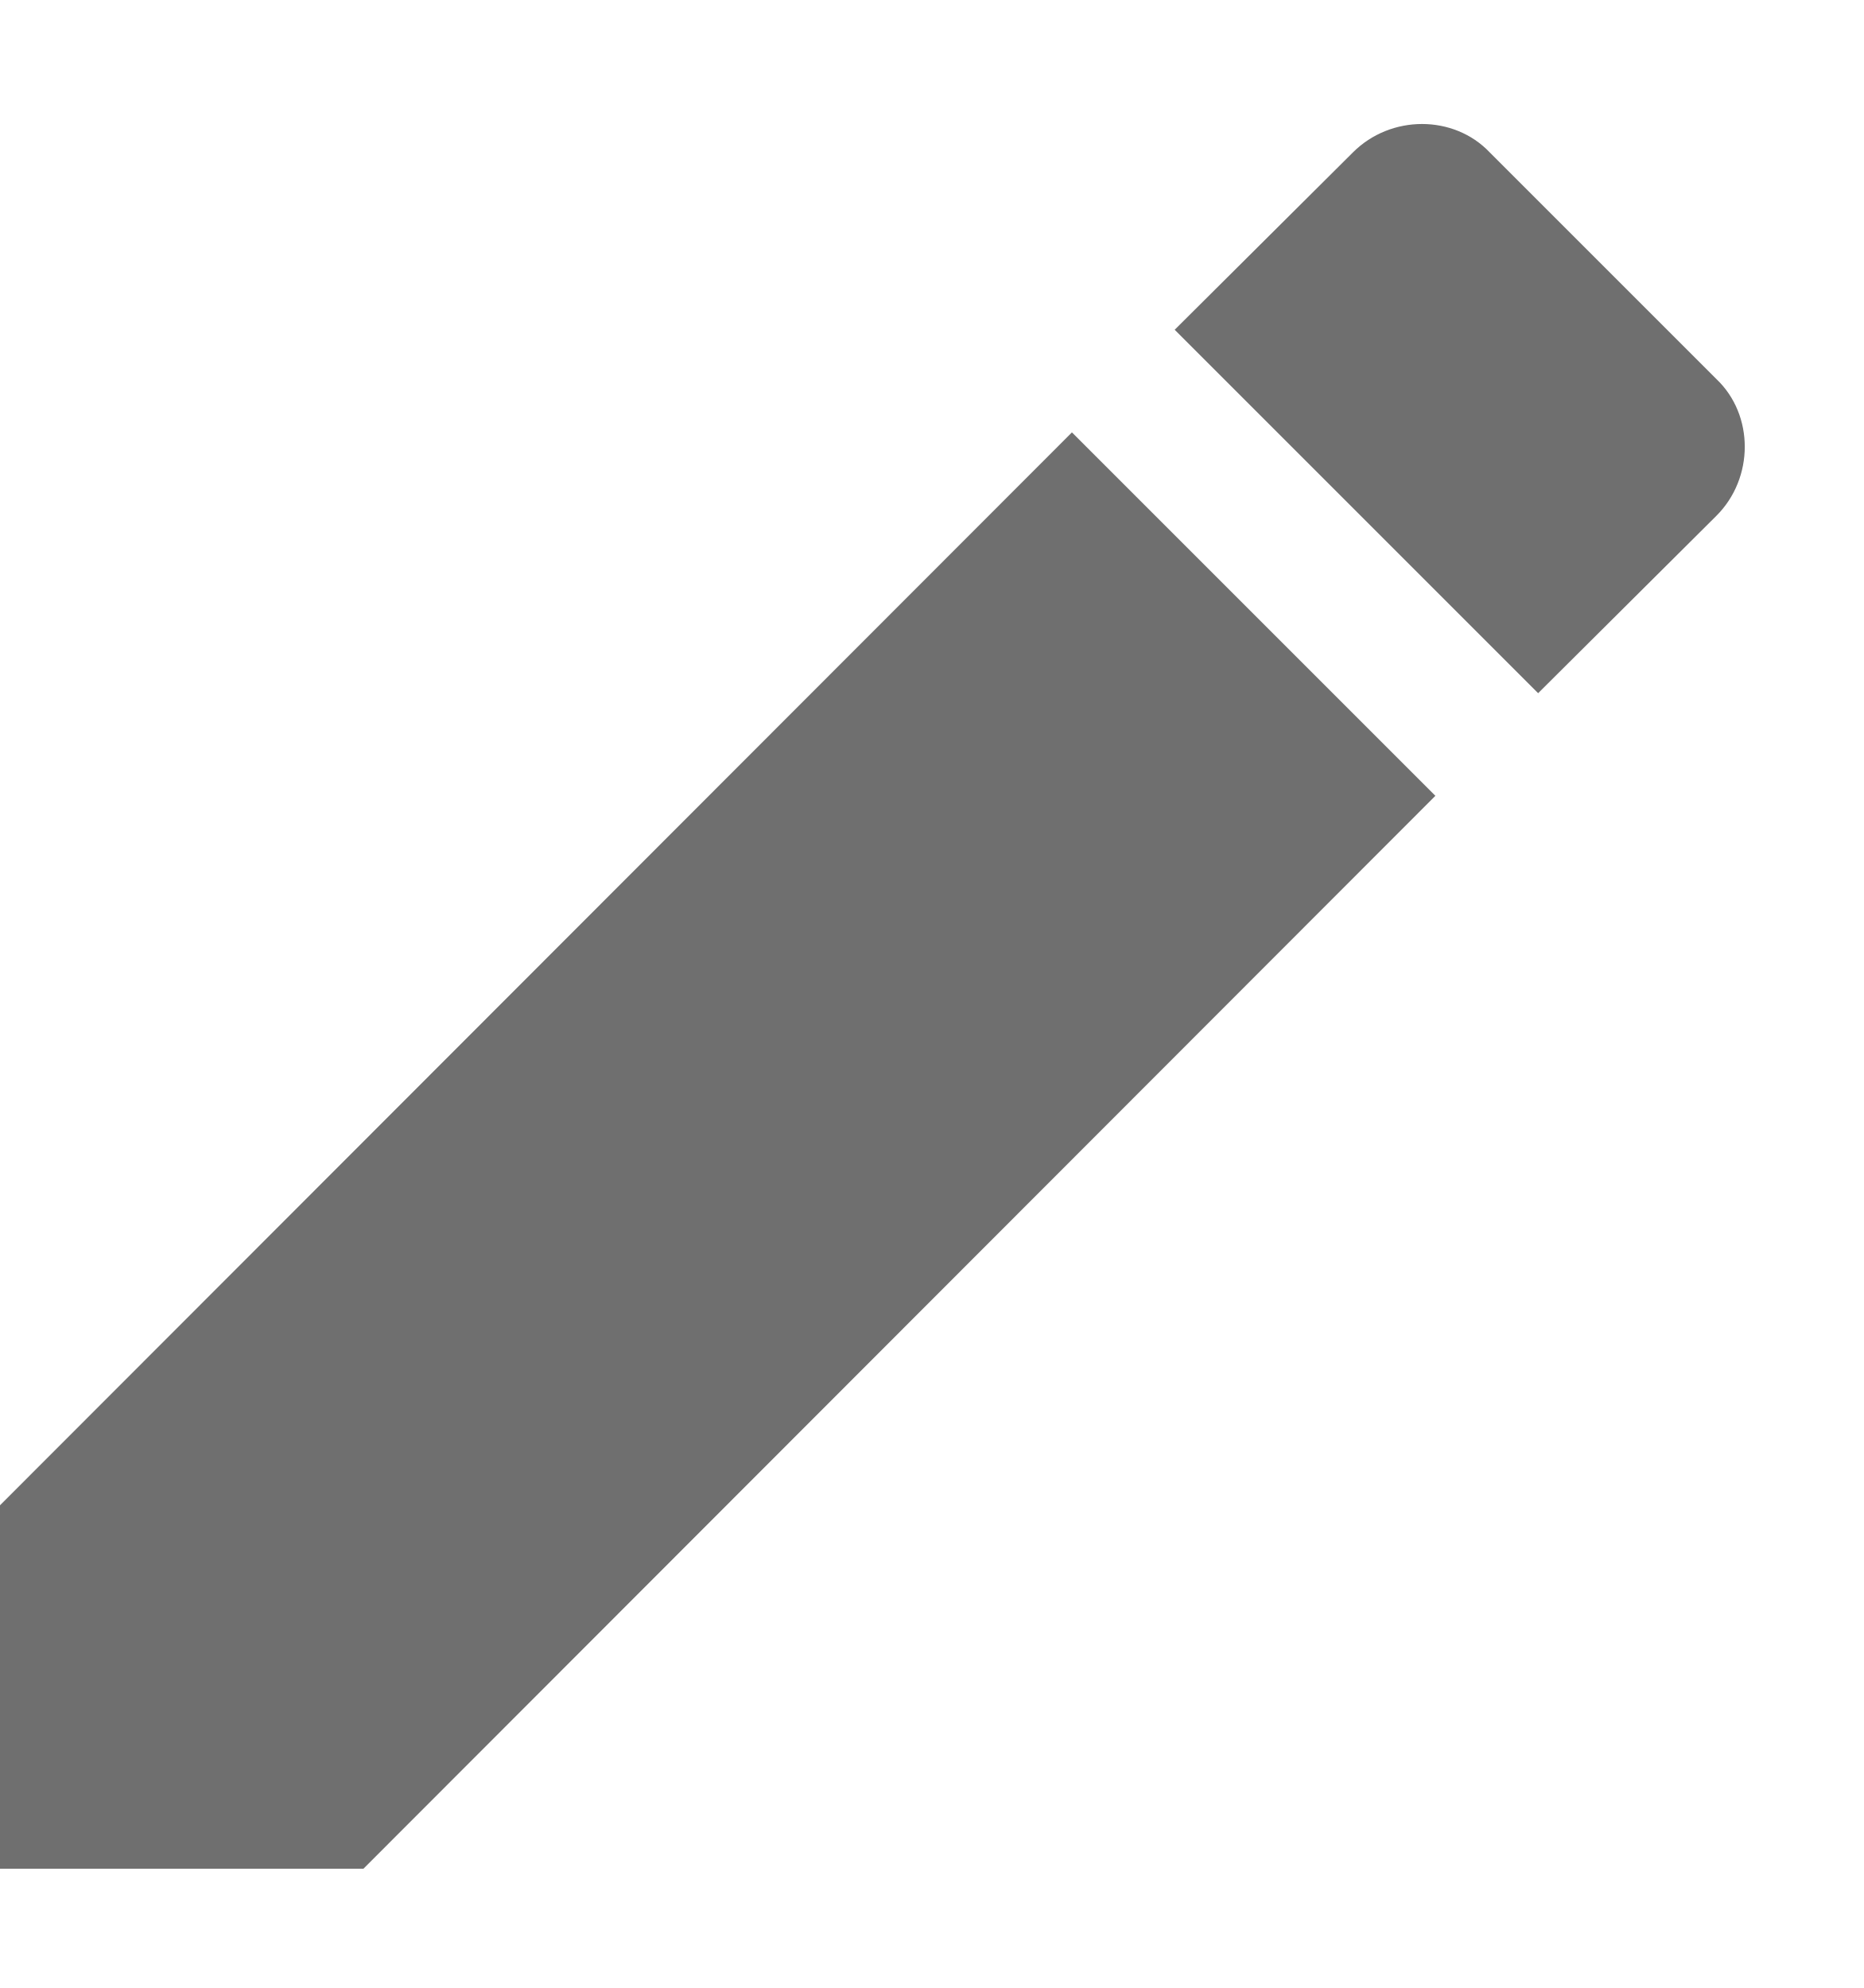
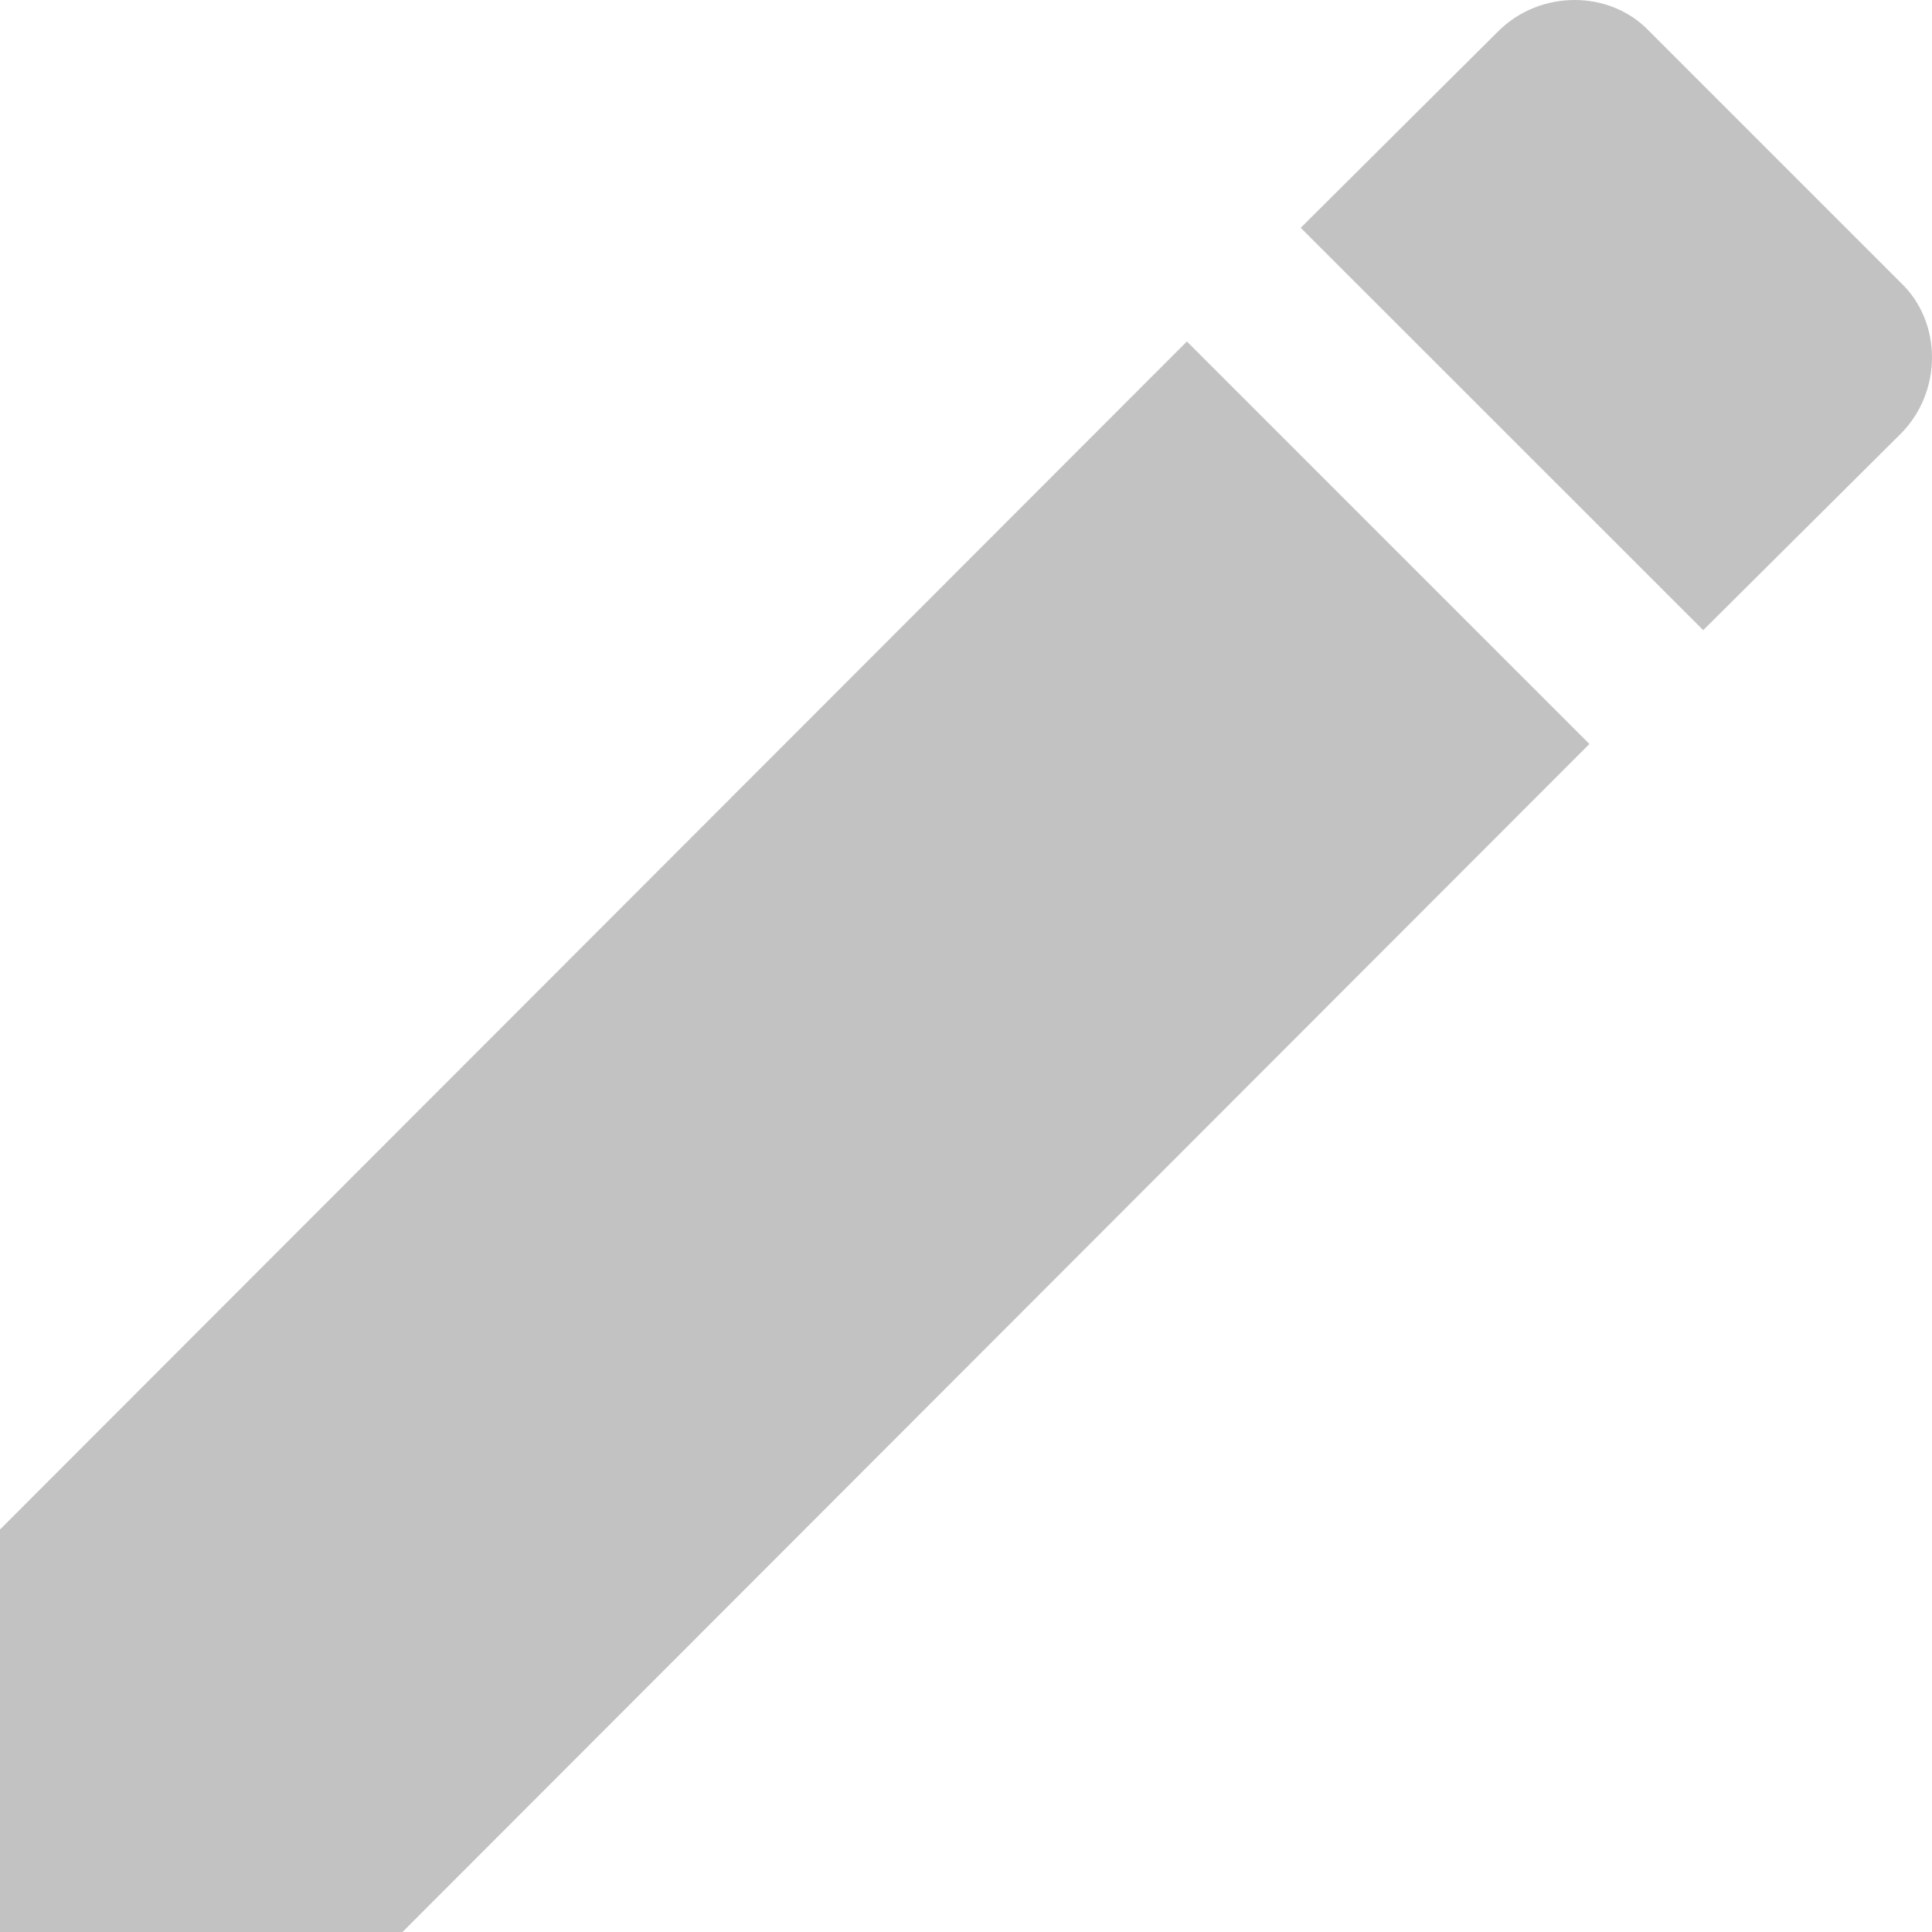
- <svg xmlns="http://www.w3.org/2000/svg" width="15" height="16" viewBox="0 0 15 16" fill="none">
-   <path fill-rule="evenodd" clip-rule="evenodd" d="M13.814 3.051C14.118 3.34 14.118 3.847 13.814 4.151L12.379 5.579L9.454 2.654L10.889 1.226C11.193 0.922 11.7 0.922 11.989 1.226L13.814 3.051ZM0 15.04V12.115L8.627 3.48L11.552 6.405L2.925 15.04H0Z" fill="#6F6F6F" />
+ <svg xmlns="http://www.w3.org/2000/svg" width="12" height="12" viewBox="0 0 12 12" fill="none">
+   <path fill-rule="evenodd" clip-rule="evenodd" d="M11.805 1.755C12.065 2.001 12.065 2.435 11.805 2.695L10.579 3.914L8.079 1.415L9.305 0.195C9.565 -0.065 9.999 -0.065 10.245 0.195L11.805 1.755ZM0 12V9.5L7.372 2.121L9.872 4.621L2.5 12H0Z" fill="#C2C2C2" />
</svg>
